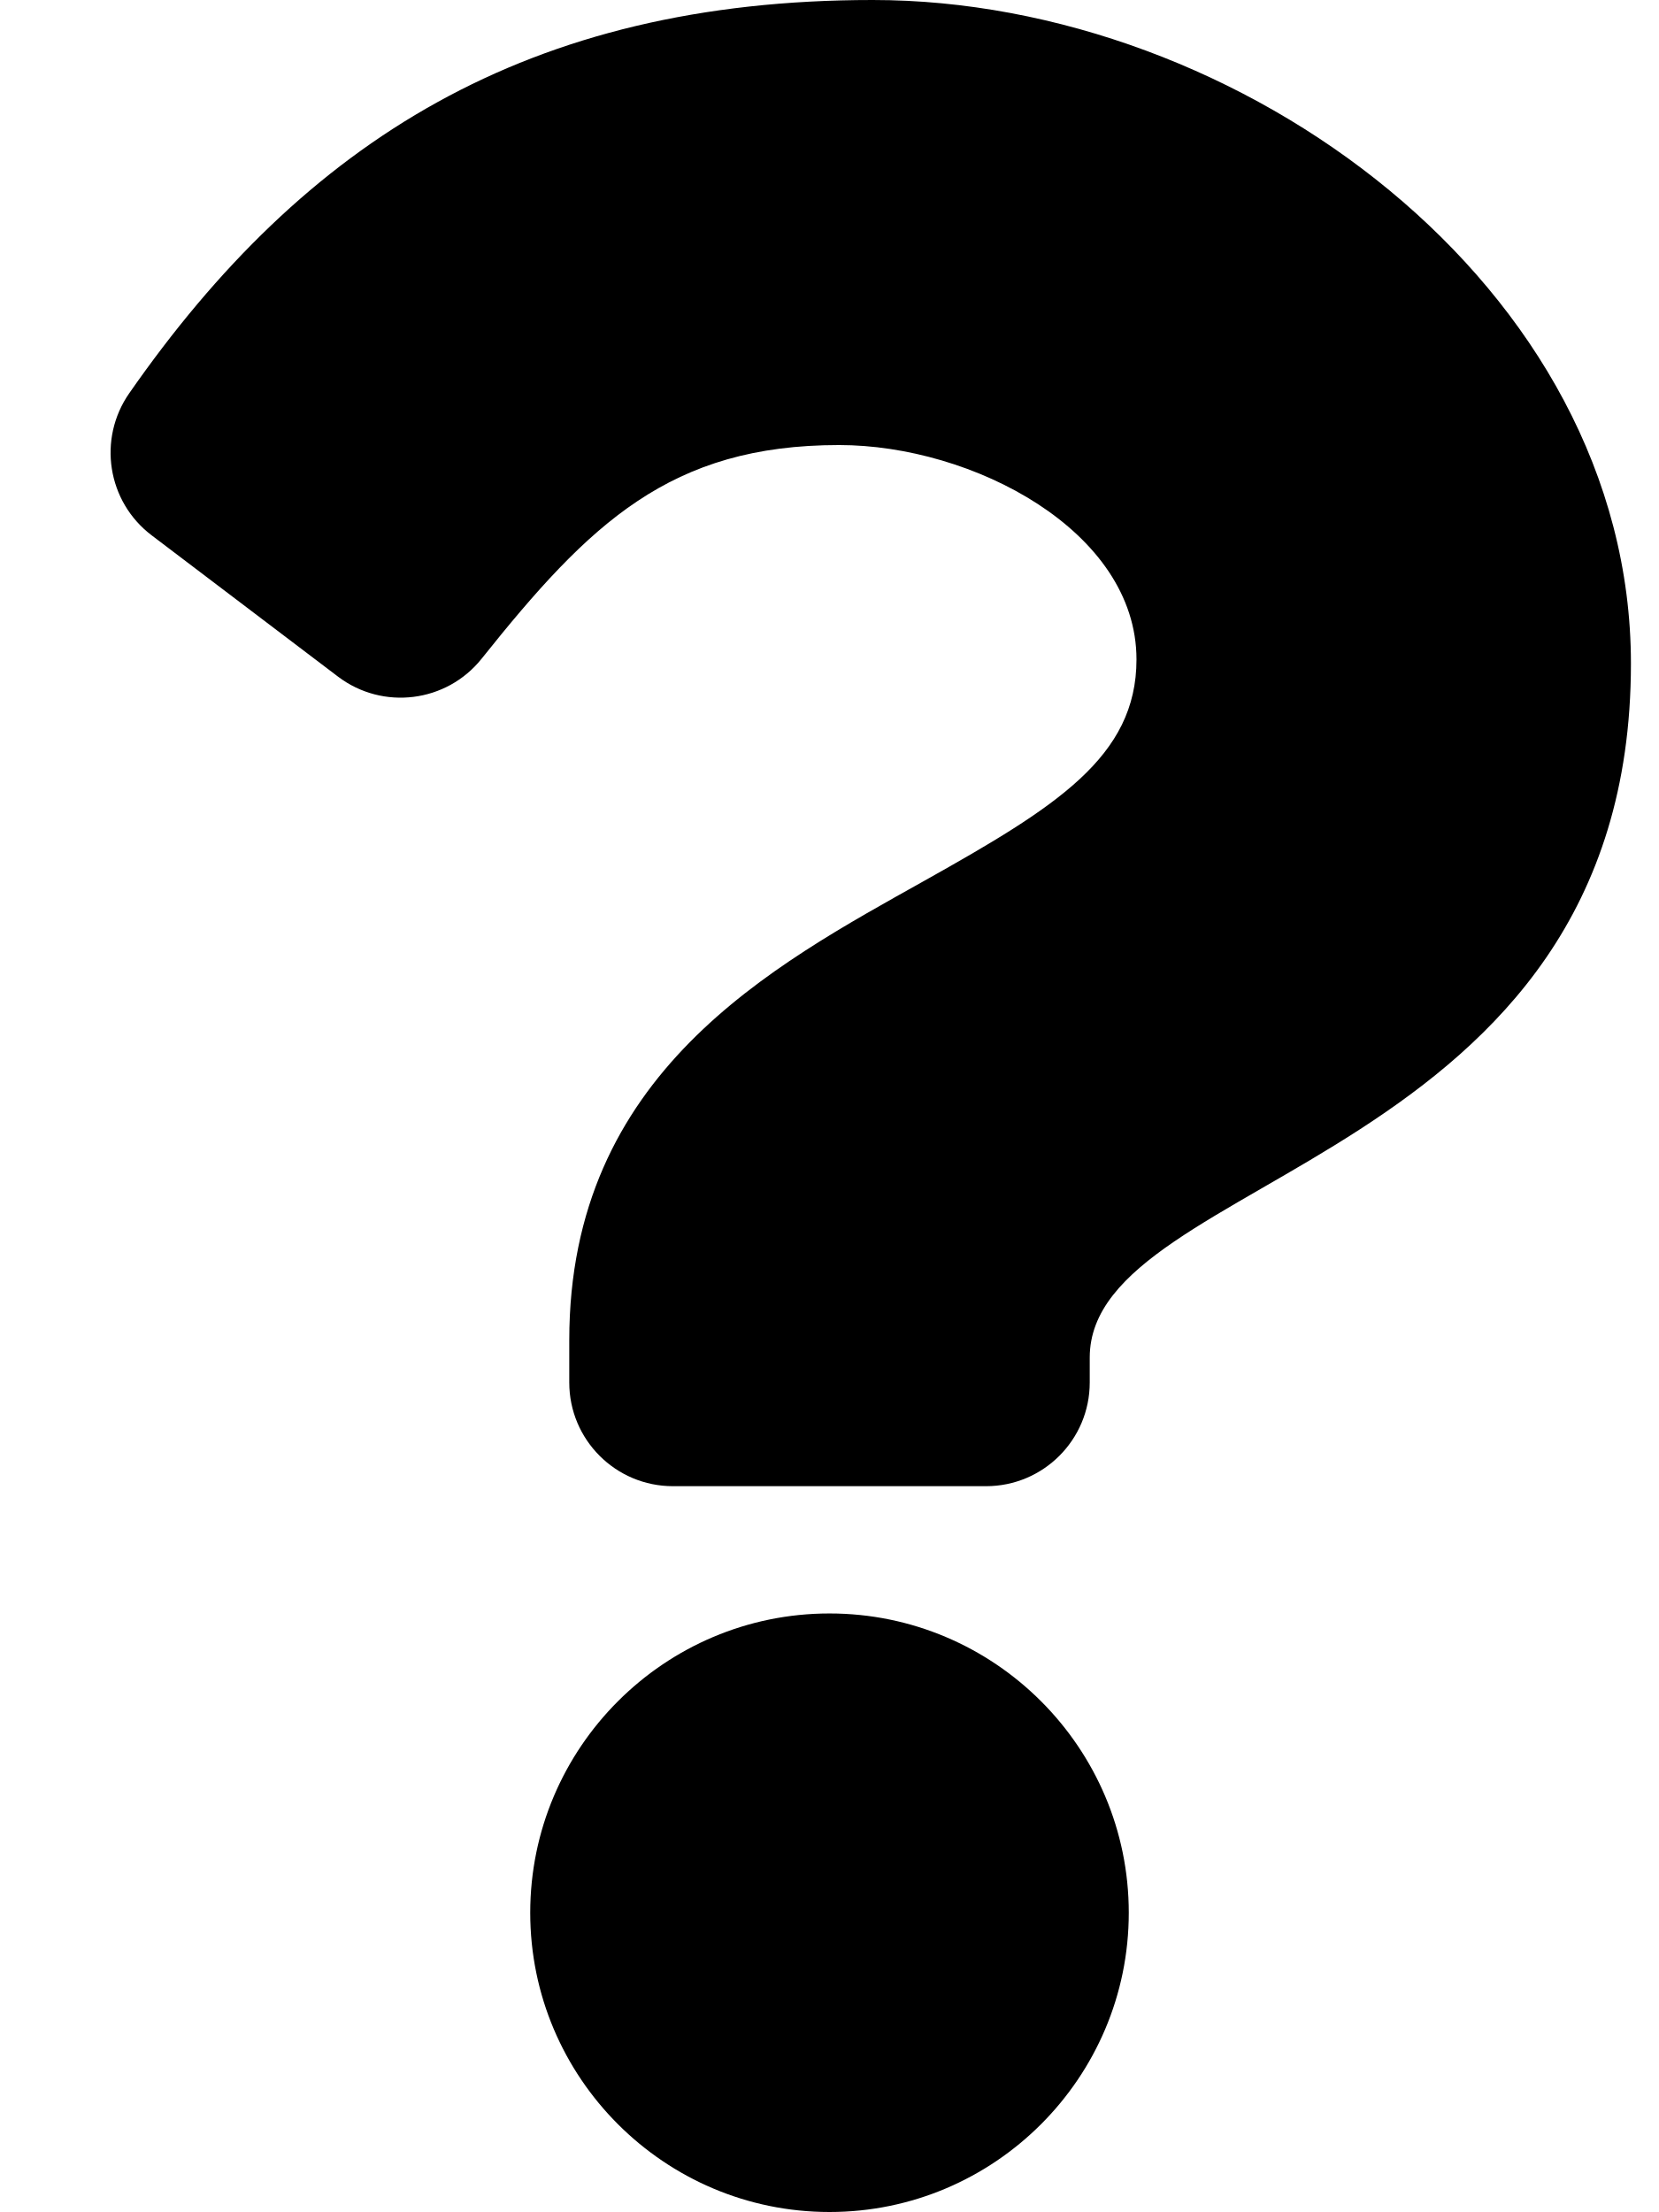
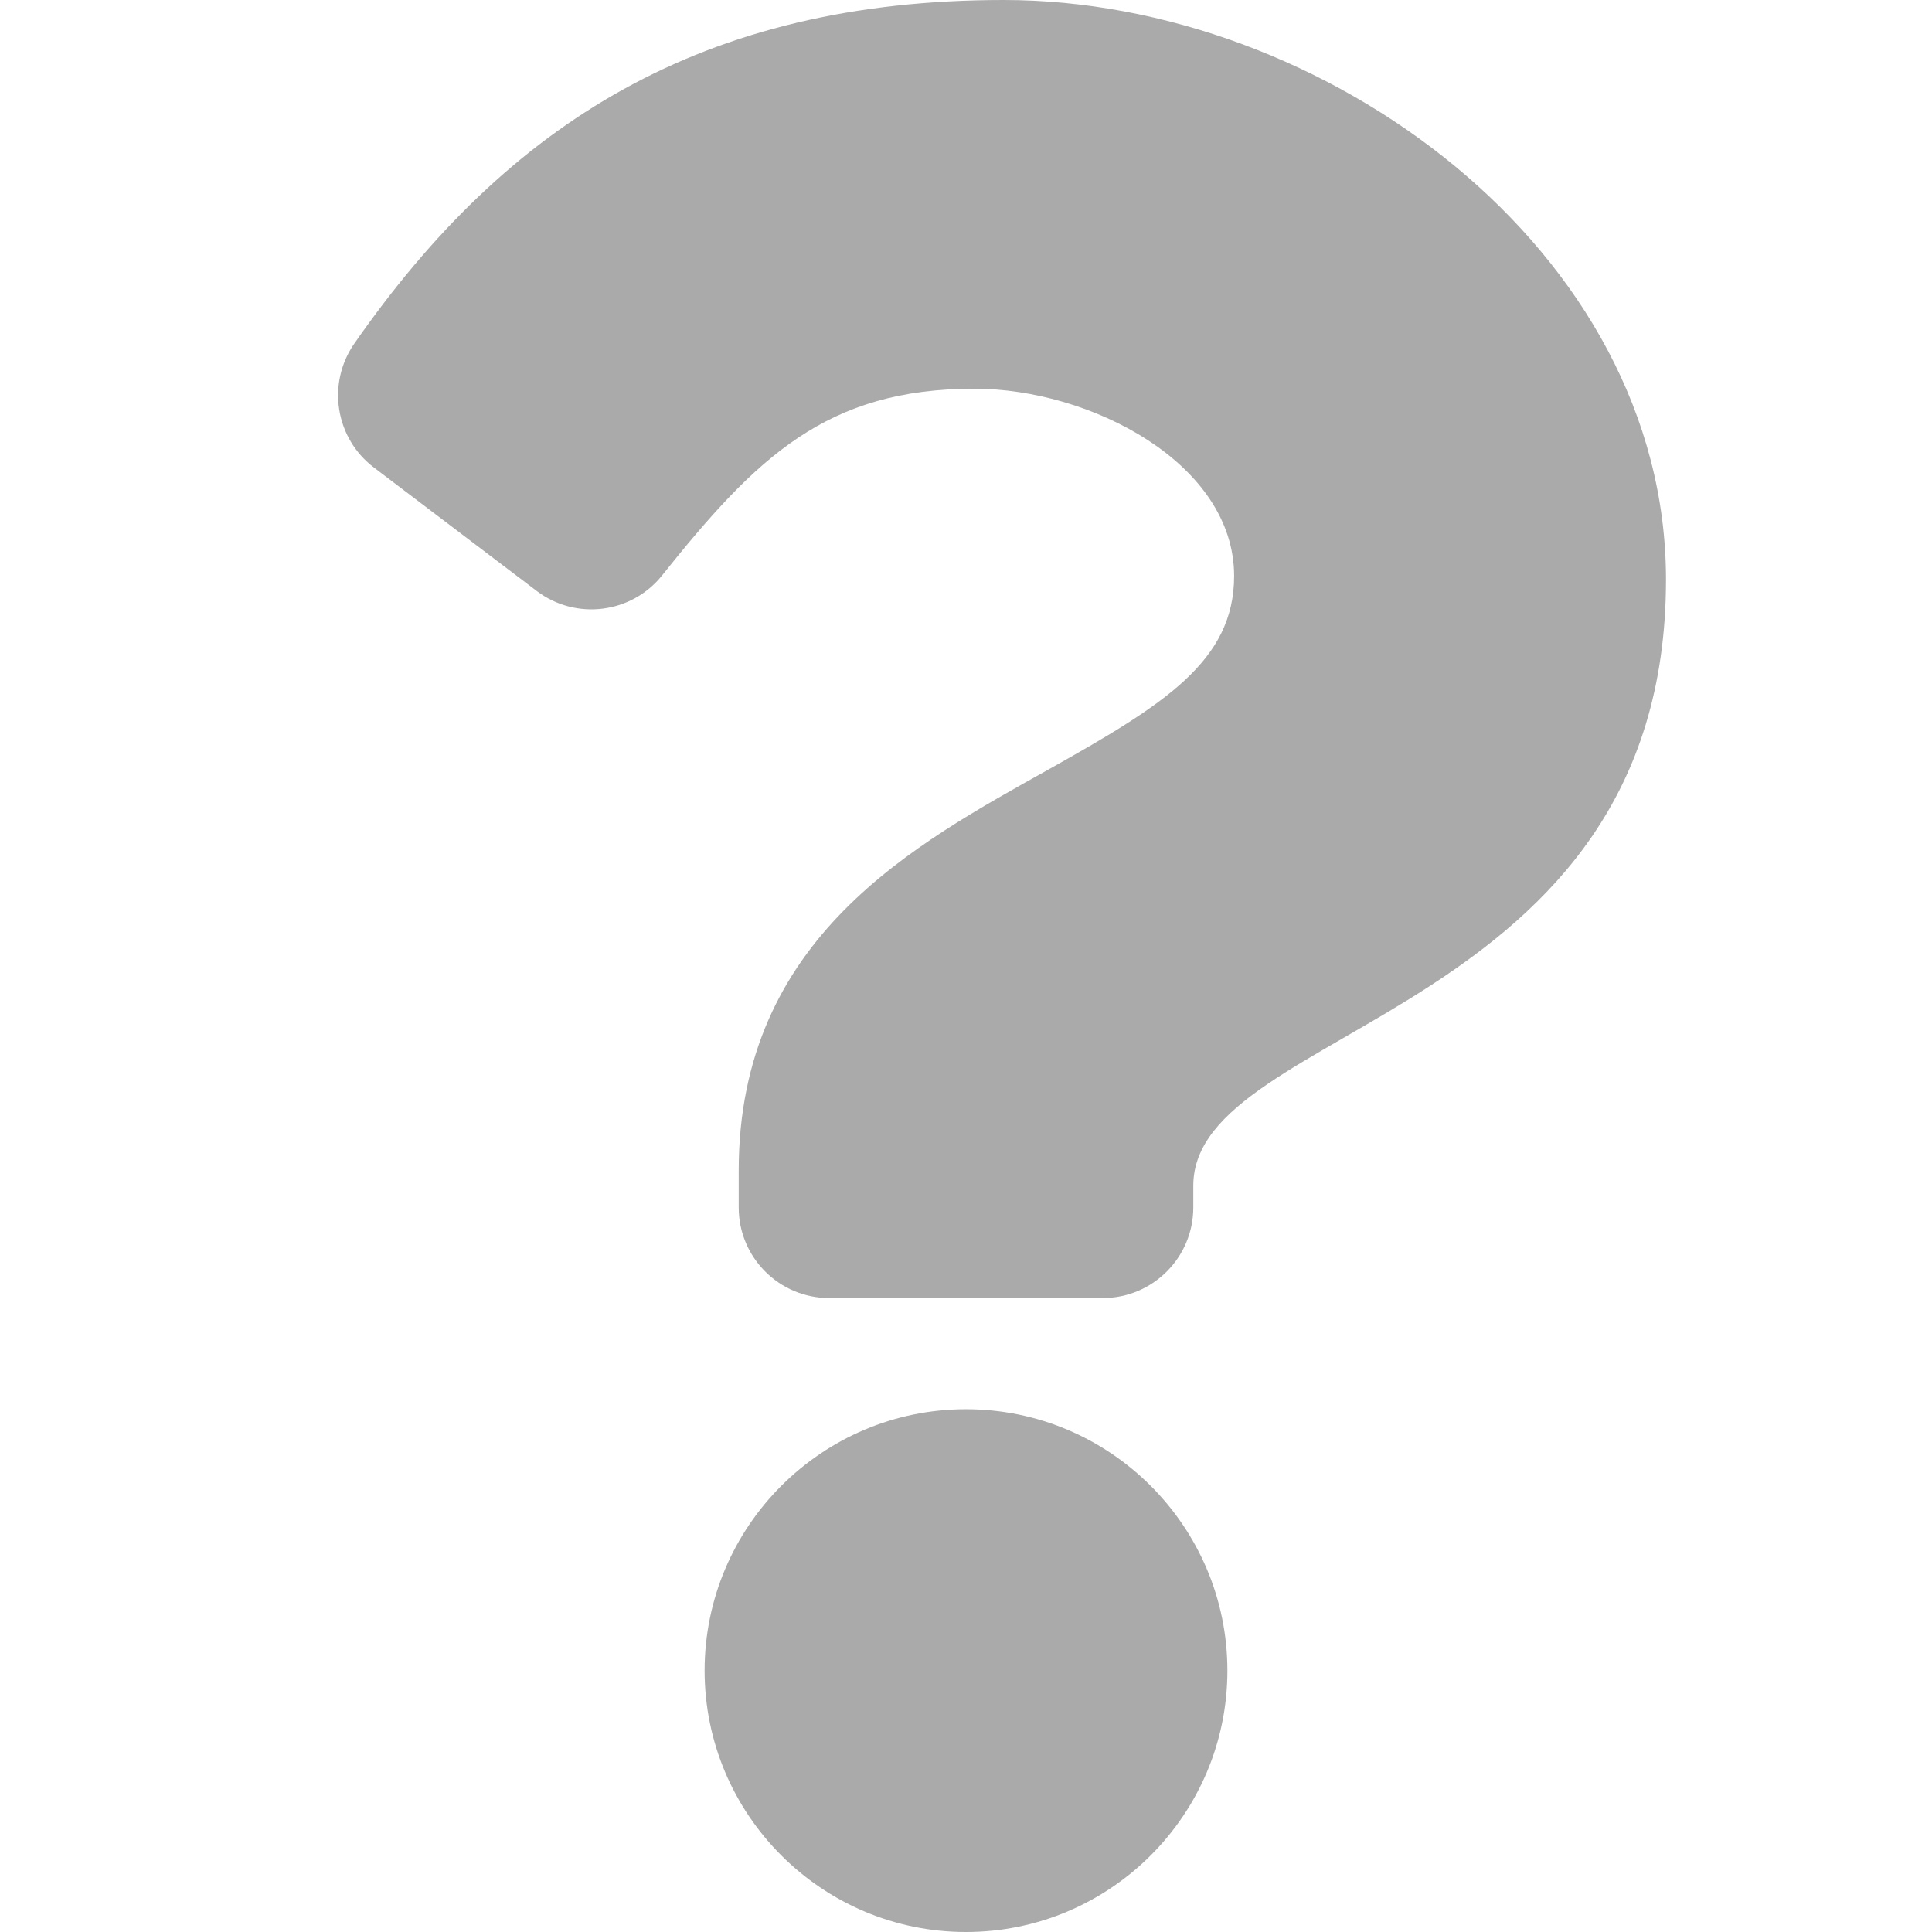
- <svg xmlns="http://www.w3.org/2000/svg" aria-hidden="true" focusable="false" data-prefix="fas" data-icon="question" class="svg-inline--fa fa-question fa-w-12" role="img" viewBox="0 0 384 512">
-   <path fill="currentColor" d="M202.021 0C122.202 0 70.503 32.703 29.914 91.026c-7.363 10.58-5.093 25.086 5.178 32.874l43.138 32.709c10.373 7.865 25.132 6.026 33.253-4.148 25.049-31.381 43.63-49.449 82.757-49.449 30.764 0 68.816 19.799 68.816 49.631 0 22.552-18.617 34.134-48.993 51.164-35.423 19.86-82.299 44.576-82.299 106.405V320c0 13.255 10.745 24 24 24h72.471c13.255 0 24-10.745 24-24v-5.773c0-42.86 125.268-44.645 125.268-160.627C377.504 66.256 286.902 0 202.021 0zM192 373.459c-38.196 0-69.271 31.075-69.271 69.271 0 38.195 31.075 69.27 69.271 69.27s69.271-31.075 69.271-69.271-31.075-69.27-69.271-69.27z" />
+ <svg xmlns="http://www.w3.org/2000/svg" width="22" height="22" aria-hidden="true" focusable="false" data-prefix="fas" data-icon="question" class="svg-inline--fa fa-question fa-w-12" role="img" viewBox="0 0 384 512">
+   <path fill="#AAAAAA" d="M202.021 0C122.202 0 70.503 32.703 29.914 91.026c-7.363 10.58-5.093 25.086 5.178 32.874l43.138 32.709c10.373 7.865 25.132 6.026 33.253-4.148 25.049-31.381 43.63-49.449 82.757-49.449 30.764 0 68.816 19.799 68.816 49.631 0 22.552-18.617 34.134-48.993 51.164-35.423 19.86-82.299 44.576-82.299 106.405V320c0 13.255 10.745 24 24 24h72.471c13.255 0 24-10.745 24-24v-5.773c0-42.86 125.268-44.645 125.268-160.627C377.504 66.256 286.902 0 202.021 0zM192 373.459c-38.196 0-69.271 31.075-69.271 69.271 0 38.195 31.075 69.27 69.271 69.27s69.271-31.075 69.271-69.271-31.075-69.27-69.271-69.27z" />
</svg>
